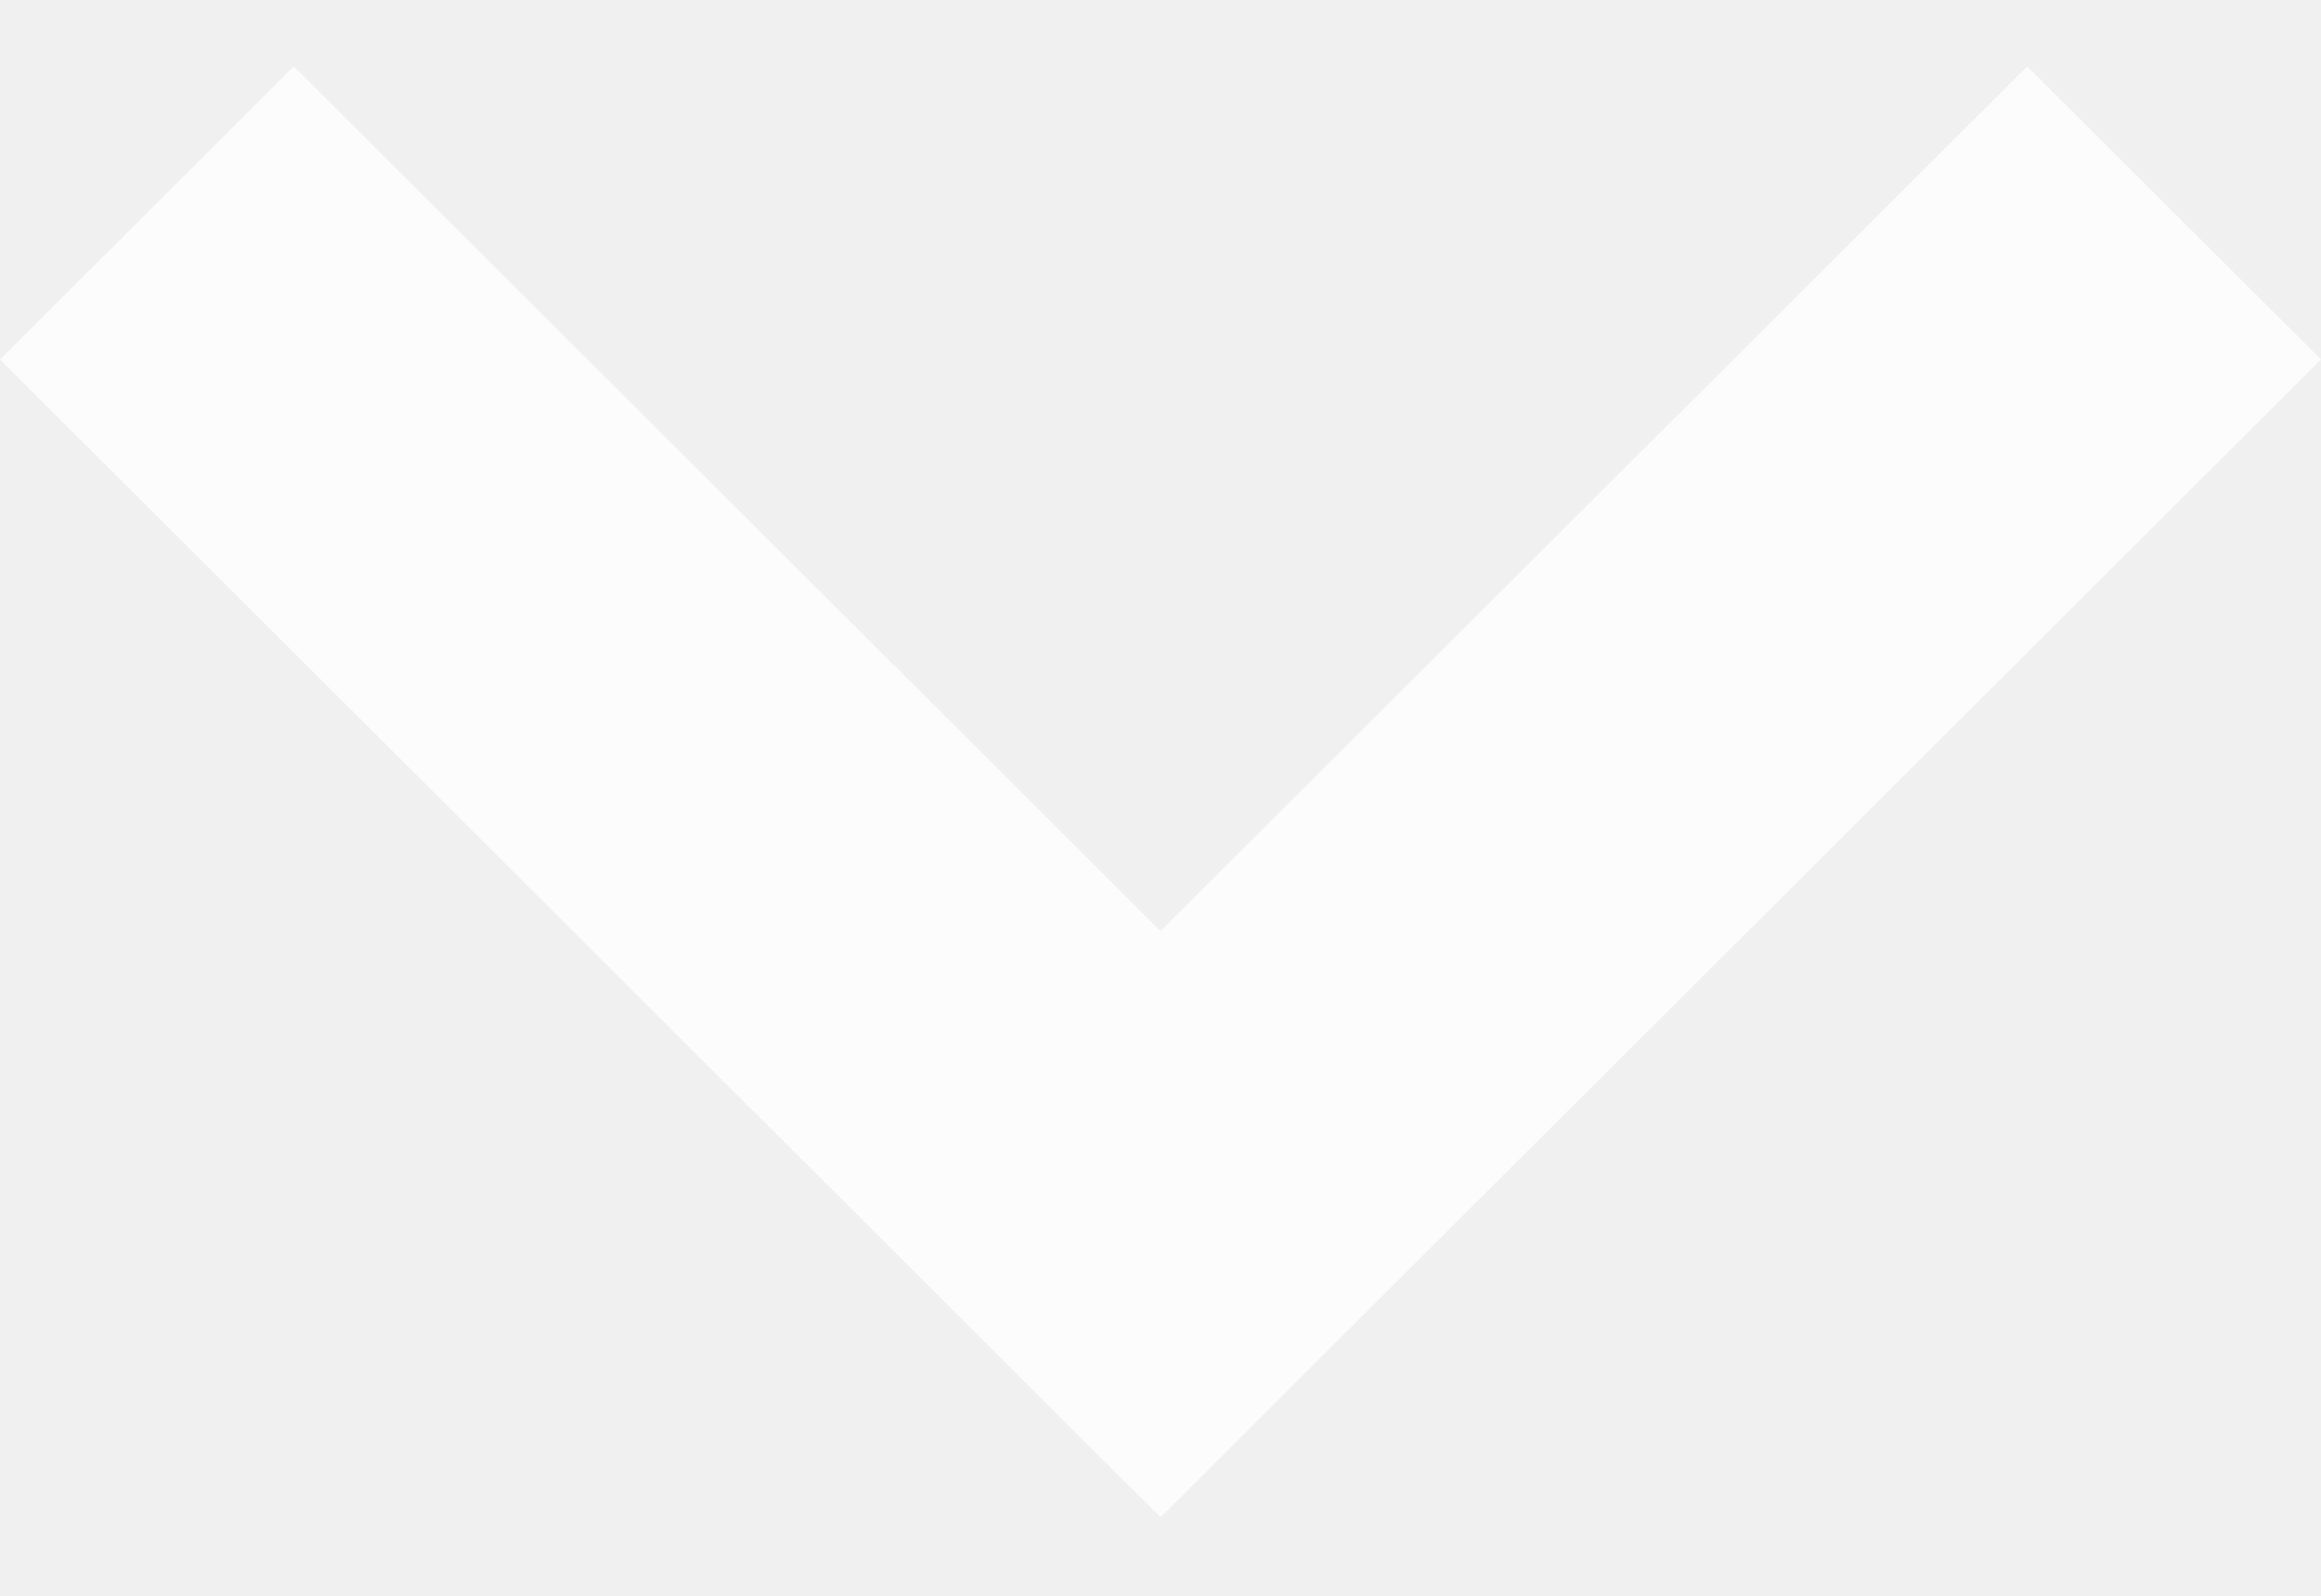
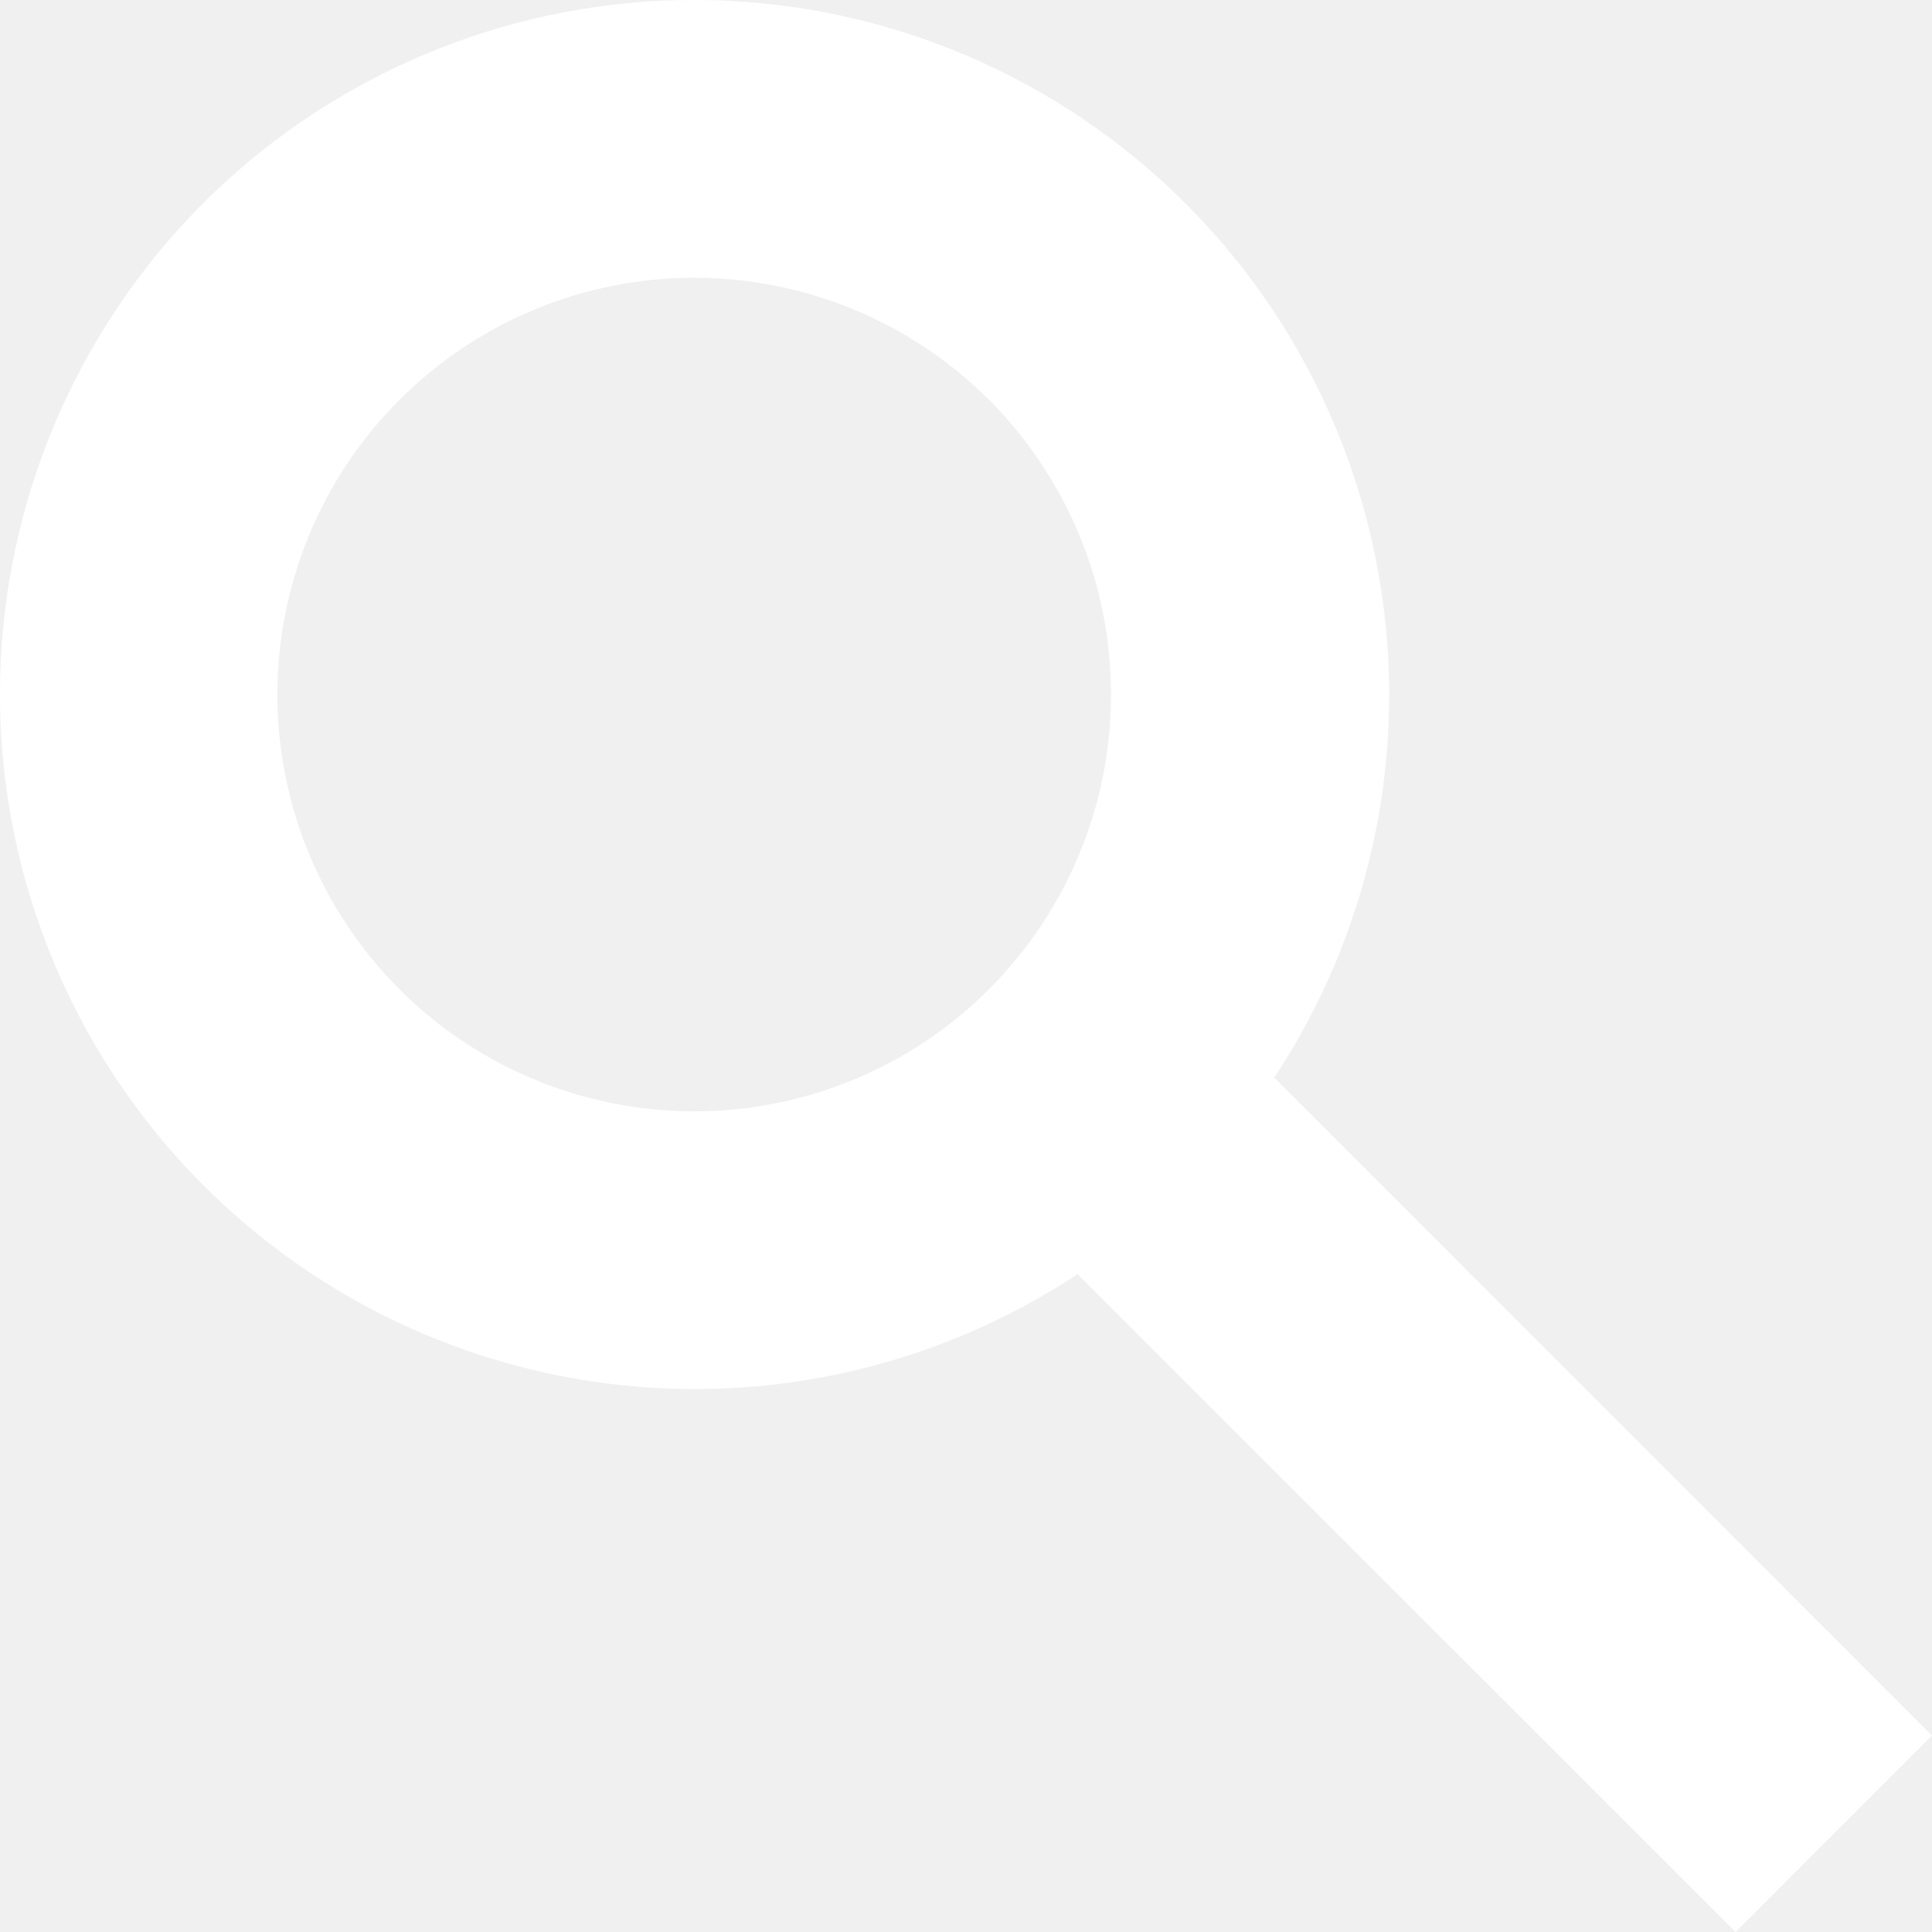
- <svg xmlns="http://www.w3.org/2000/svg" width="16" height="11" viewBox="0 0 16 11" fill="none">
-   <path d="M8 10.459L16 2.478L13.975 0.458L8 6.418L2.025 0.458L-8.8297e-08 2.478L8 10.459Z" fill="white" fill-opacity="0.8" />
+ <svg xmlns="http://www.w3.org/2000/svg" width="21" height="21" viewBox="0 0 21 21" fill="none">
+   <path id="Vector" d="M18.865 21L11.713 13.85C10.152 14.88 8.263 15.294 6.414 15.012C4.565 14.73 2.886 13.771 1.703 12.322C0.519 10.873 -0.084 9.037 0.009 7.169C0.103 5.3 0.886 3.533 2.208 2.209C3.532 0.887 5.299 0.103 7.168 0.009C9.036 -0.084 10.873 0.519 12.322 1.702C13.772 2.885 14.731 4.564 15.013 6.413C15.296 8.262 14.882 10.151 13.851 11.713L21 18.865L18.865 21ZM7.549 3.019C6.347 3.018 5.194 3.495 4.344 4.344C3.494 5.193 3.016 6.345 3.015 7.547C3.014 8.748 3.491 9.901 4.34 10.751C5.189 11.601 6.341 12.079 7.543 12.08C8.138 12.081 8.727 11.964 9.277 11.736C9.827 11.509 10.326 11.176 10.747 10.755C11.168 10.335 11.502 9.836 11.73 9.286C11.959 8.737 12.076 8.148 12.076 7.553C12.077 6.958 11.96 6.368 11.733 5.819C11.505 5.269 11.172 4.769 10.752 4.348C10.331 3.927 9.832 3.593 9.282 3.365C8.733 3.137 8.144 3.02 7.549 3.019V3.019Z" fill="white" />
</svg>
